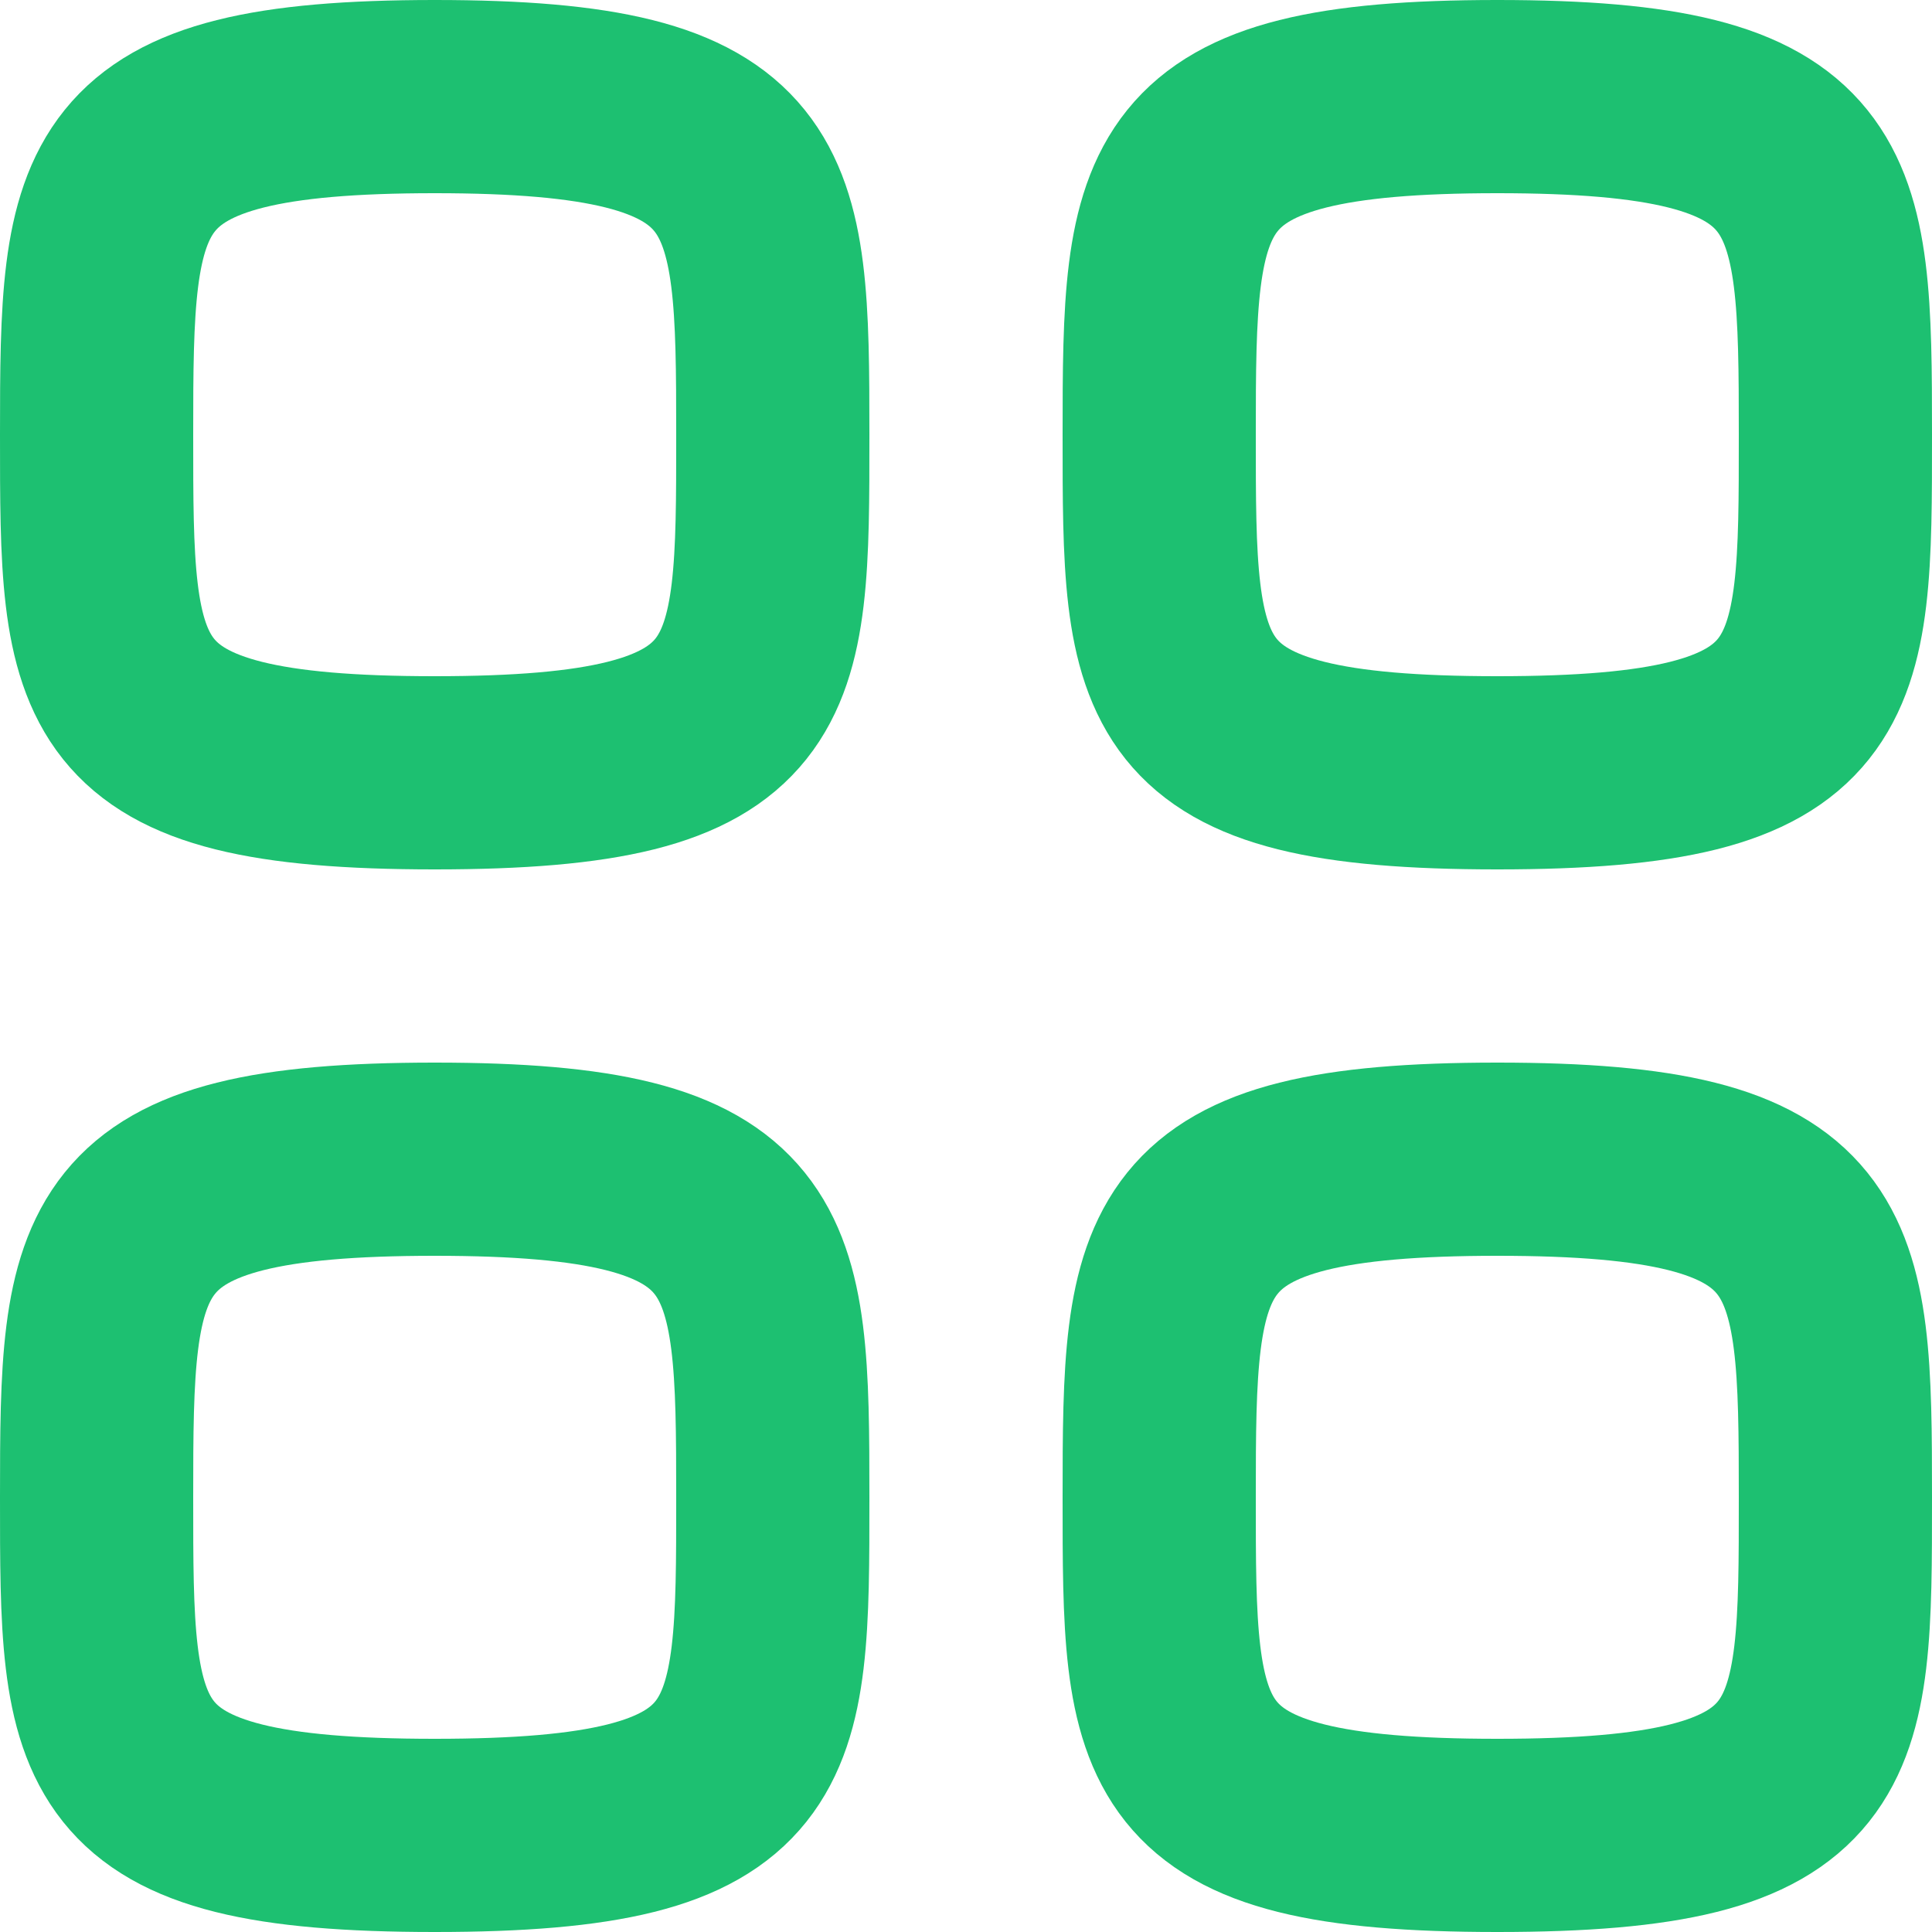
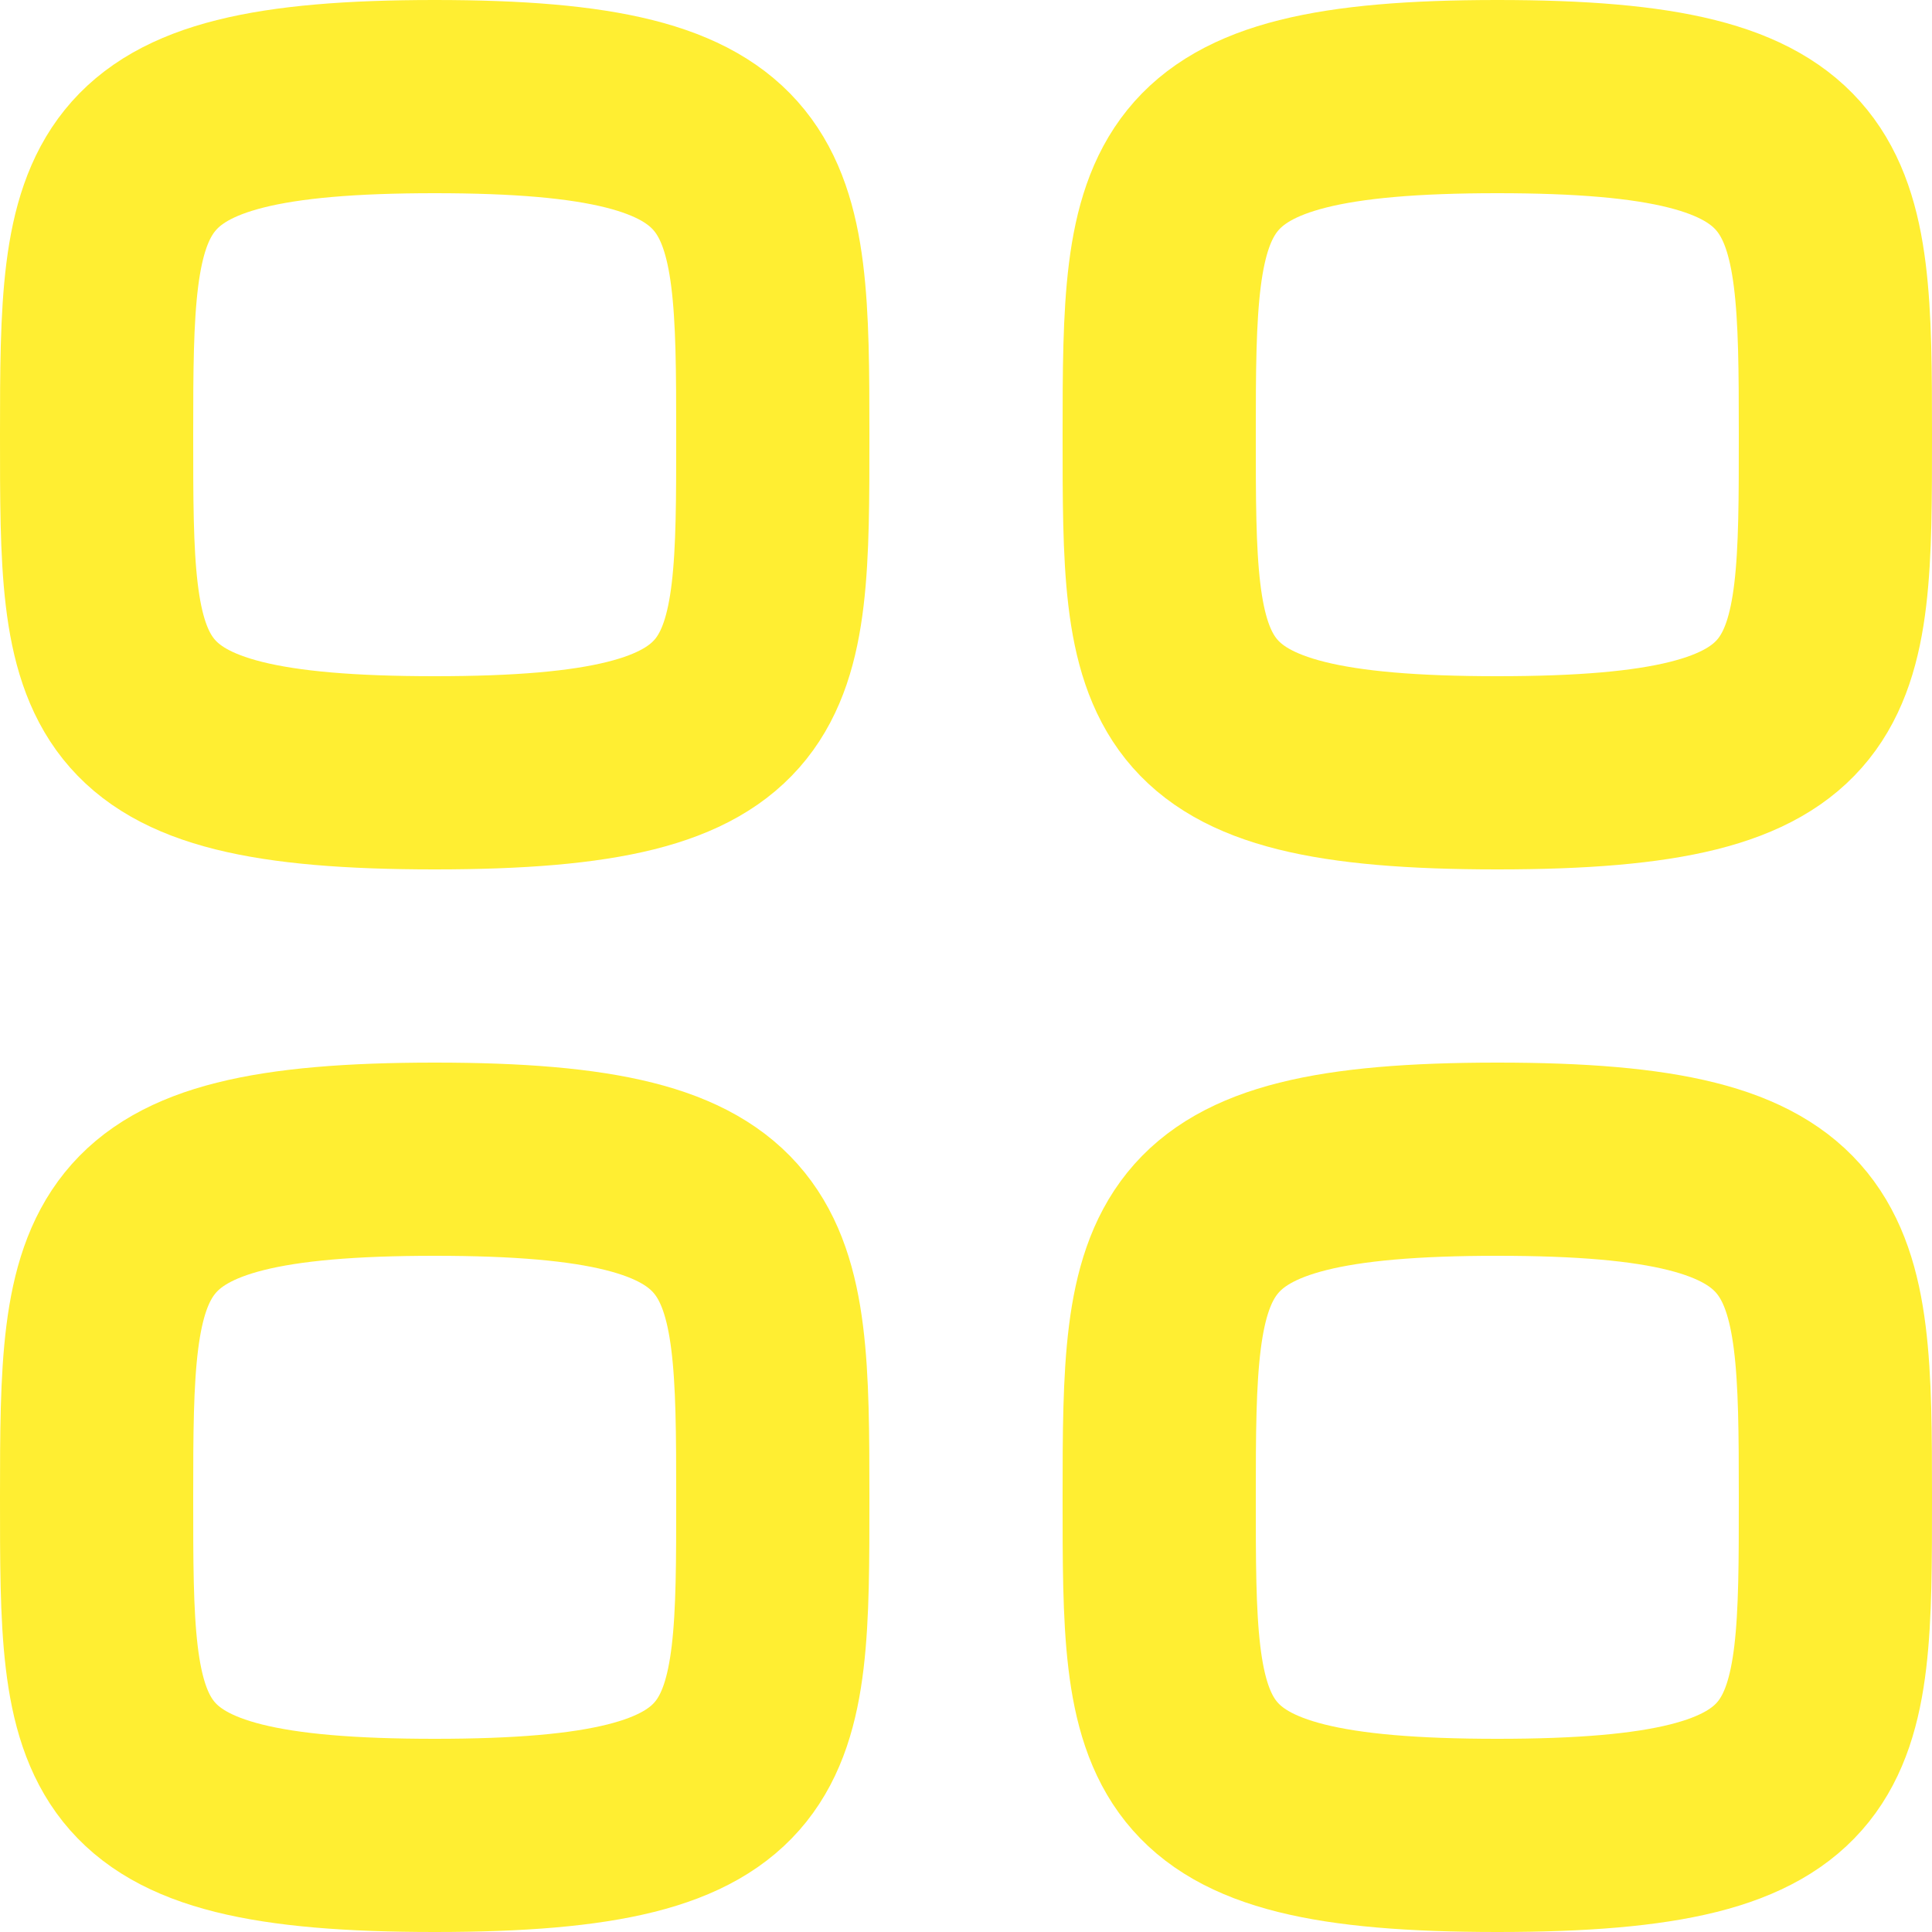
<svg xmlns="http://www.w3.org/2000/svg" width="20" height="20" viewBox="0 0 20 20" fill="none">
-   <path fill-rule="evenodd" clip-rule="evenodd" d="M1 4.5C1 1.875 1.028 1 4.5 1C7.972 1 8 1.875 8 4.5C8 7.125 8.011 8 4.5 8C0.989 8 1 7.125 1 4.5Z" stroke="#1DC071" stroke-width="2" stroke-linecap="round" stroke-linejoin="round" />
-   <path fill-rule="evenodd" clip-rule="evenodd" d="M12 4.5C12 1.875 12.028 1 15.5 1C18.972 1 19 1.875 19 4.5C19 7.125 19.011 8 15.5 8C11.989 8 12 7.125 12 4.5Z" stroke="#1DC071" stroke-width="2" stroke-linecap="round" stroke-linejoin="round" />
-   <path fill-rule="evenodd" clip-rule="evenodd" d="M1 15.5C1 12.875 1.028 12 4.5 12C7.972 12 8 12.875 8 15.5C8 18.125 8.011 19 4.5 19C0.989 19 1 18.125 1 15.5Z" stroke="#1DC071" stroke-width="2" stroke-linecap="round" stroke-linejoin="round" />
-   <path fill-rule="evenodd" clip-rule="evenodd" d="M12 15.5C12 12.875 12.028 12 15.5 12C18.972 12 19 12.875 19 15.5C19 18.125 19.011 19 15.5 19C11.989 19 12 18.125 12 15.5Z" stroke="#1DC071" stroke-width="2" stroke-linecap="round" stroke-linejoin="round" />
+   <path fill-rule="evenodd" clip-rule="evenodd" d="M1 4.5C1 1.875 1.028 1 4.5 1C7.972 1 8 1.875 8 4.5C8 7.125 8.011 8 4.5 8C0.989 8 1 7.125 1 4.5Z" stroke="#ffee32" stroke-width="2" stroke-linecap="round" stroke-linejoin="round" />
+   <path fill-rule="evenodd" clip-rule="evenodd" d="M12 4.5C12 1.875 12.028 1 15.5 1C18.972 1 19 1.875 19 4.5C19 7.125 19.011 8 15.5 8C11.989 8 12 7.125 12 4.5Z" stroke="#ffee32" stroke-width="2" stroke-linecap="round" stroke-linejoin="round" />
+   <path fill-rule="evenodd" clip-rule="evenodd" d="M1 15.5C1 12.875 1.028 12 4.5 12C7.972 12 8 12.875 8 15.5C8 18.125 8.011 19 4.5 19C0.989 19 1 18.125 1 15.5Z" stroke="#ffee32" stroke-width="2" stroke-linecap="round" stroke-linejoin="round" />
+   <path fill-rule="evenodd" clip-rule="evenodd" d="M12 15.5C12 12.875 12.028 12 15.5 12C18.972 12 19 12.875 19 15.5C19 18.125 19.011 19 15.5 19C11.989 19 12 18.125 12 15.5Z" stroke="#ffee32" stroke-width="2" stroke-linecap="round" stroke-linejoin="round" />
</svg>
